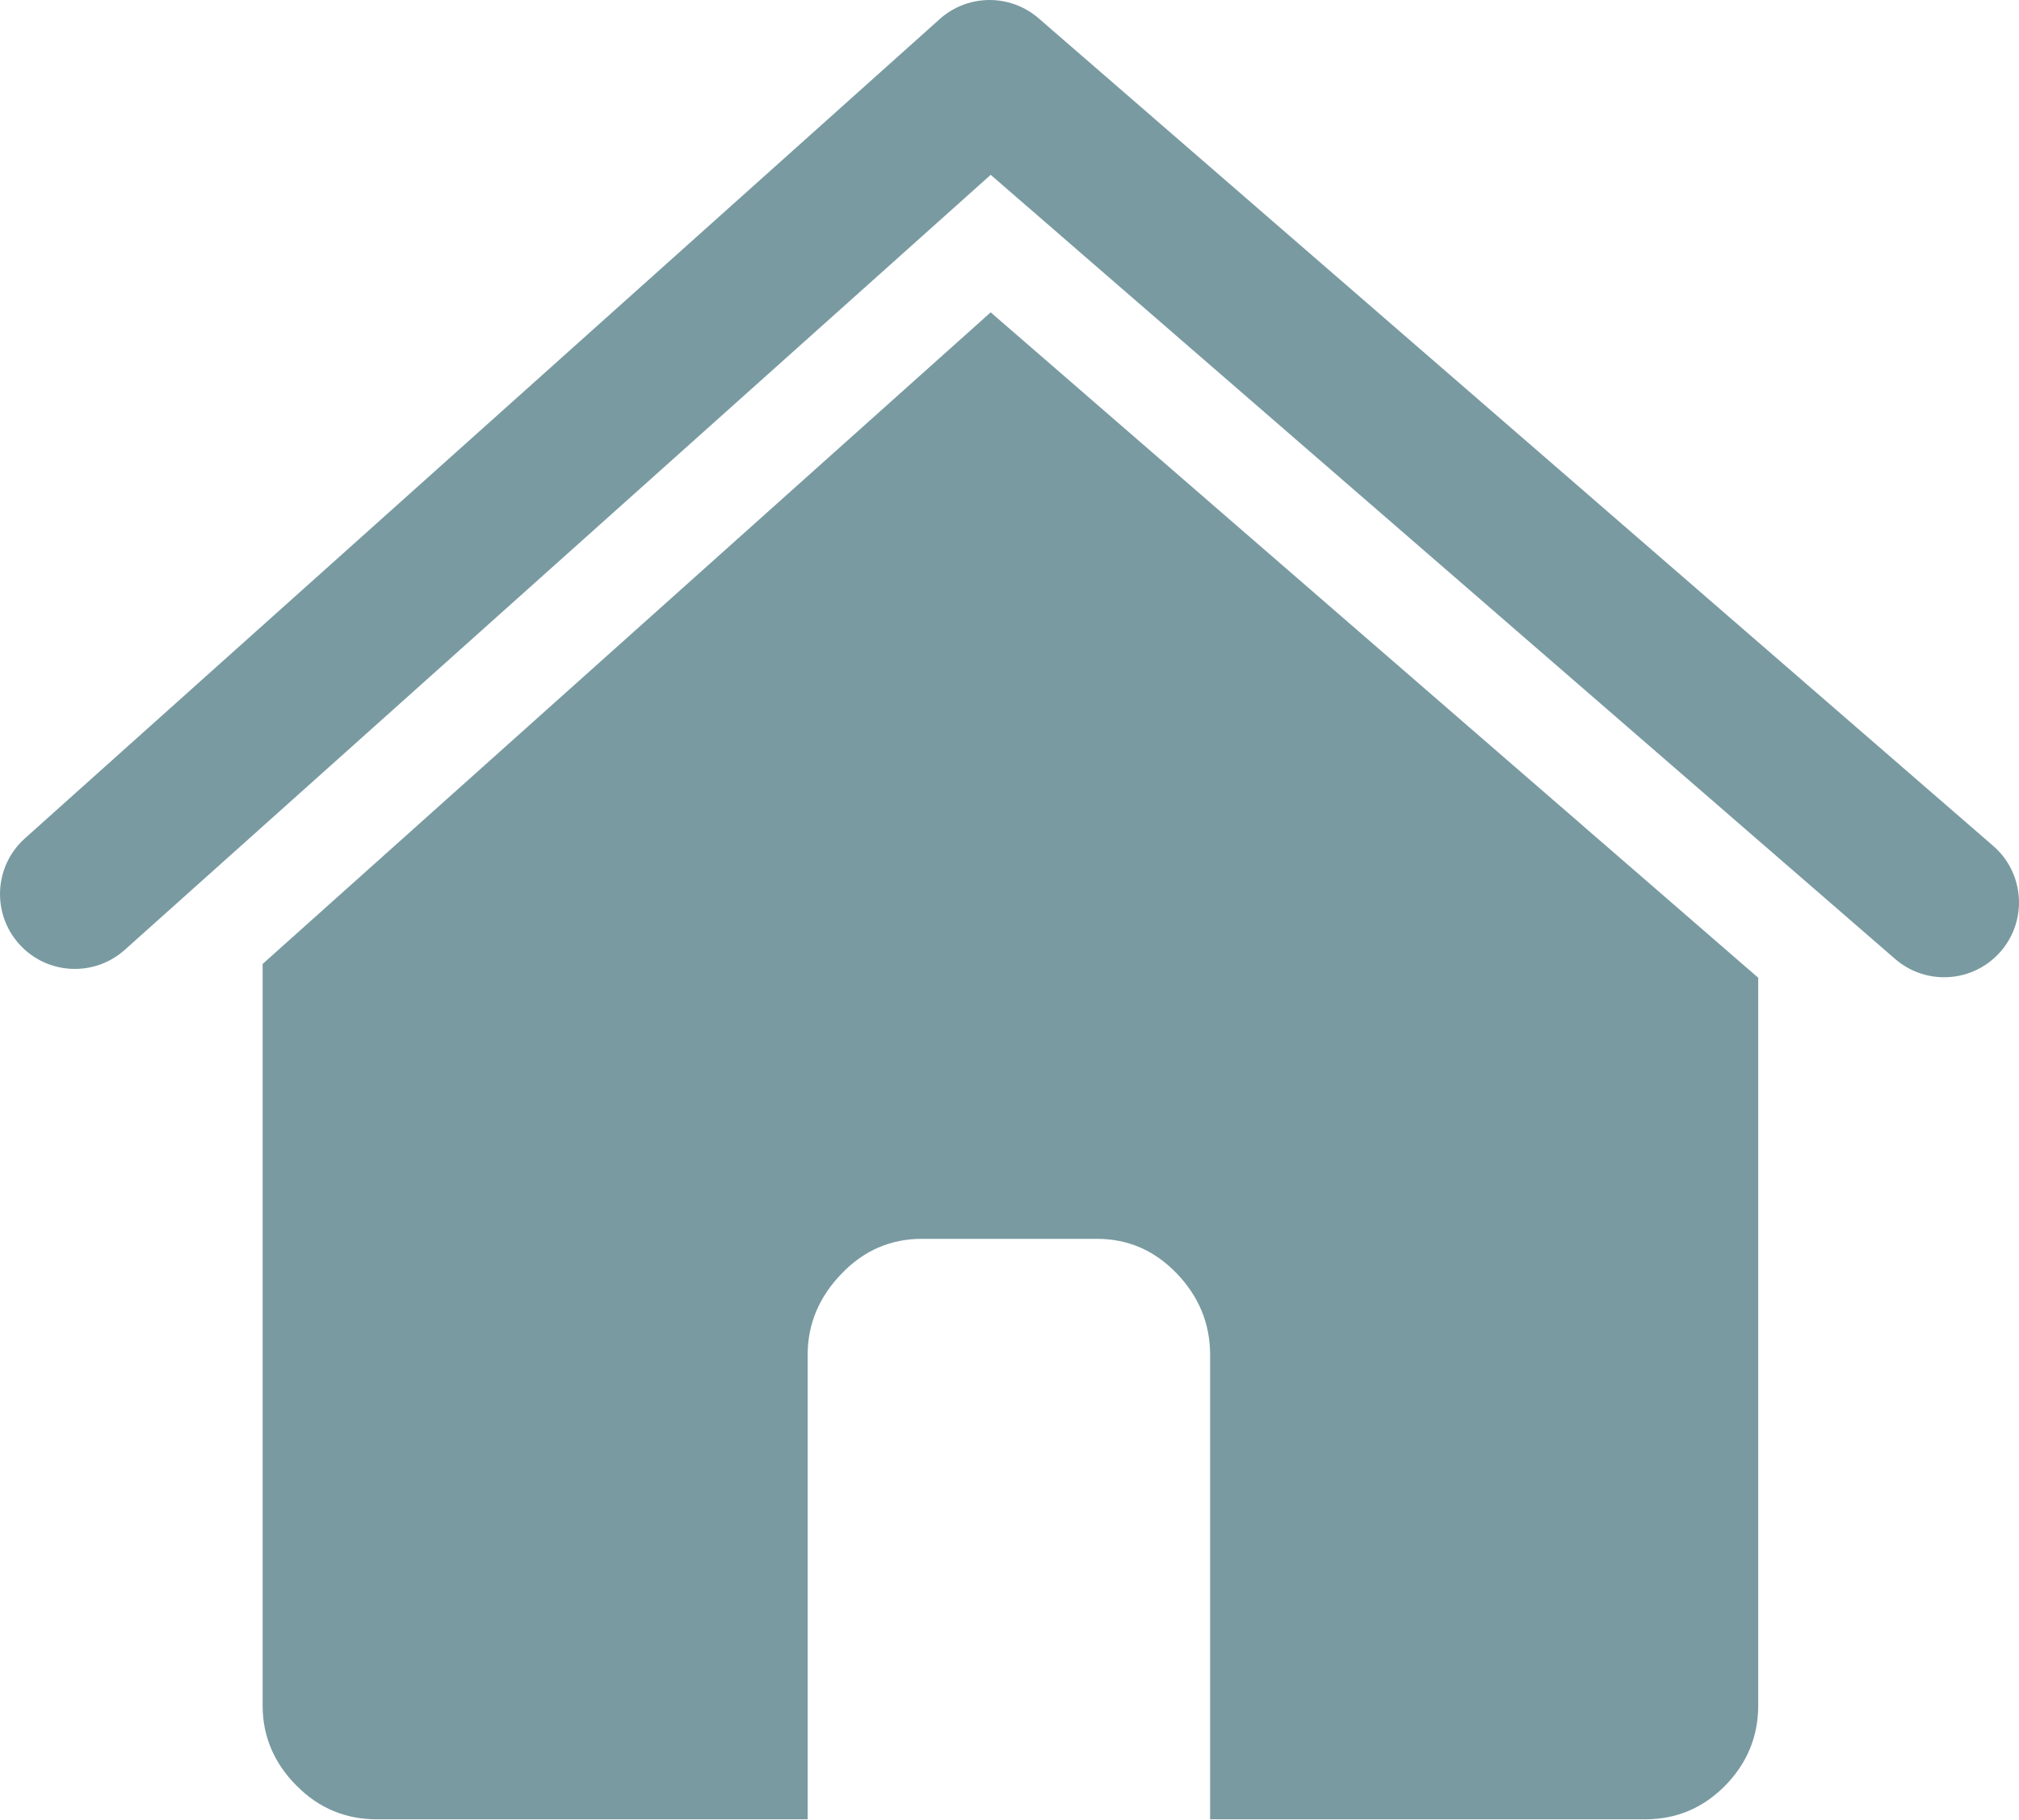
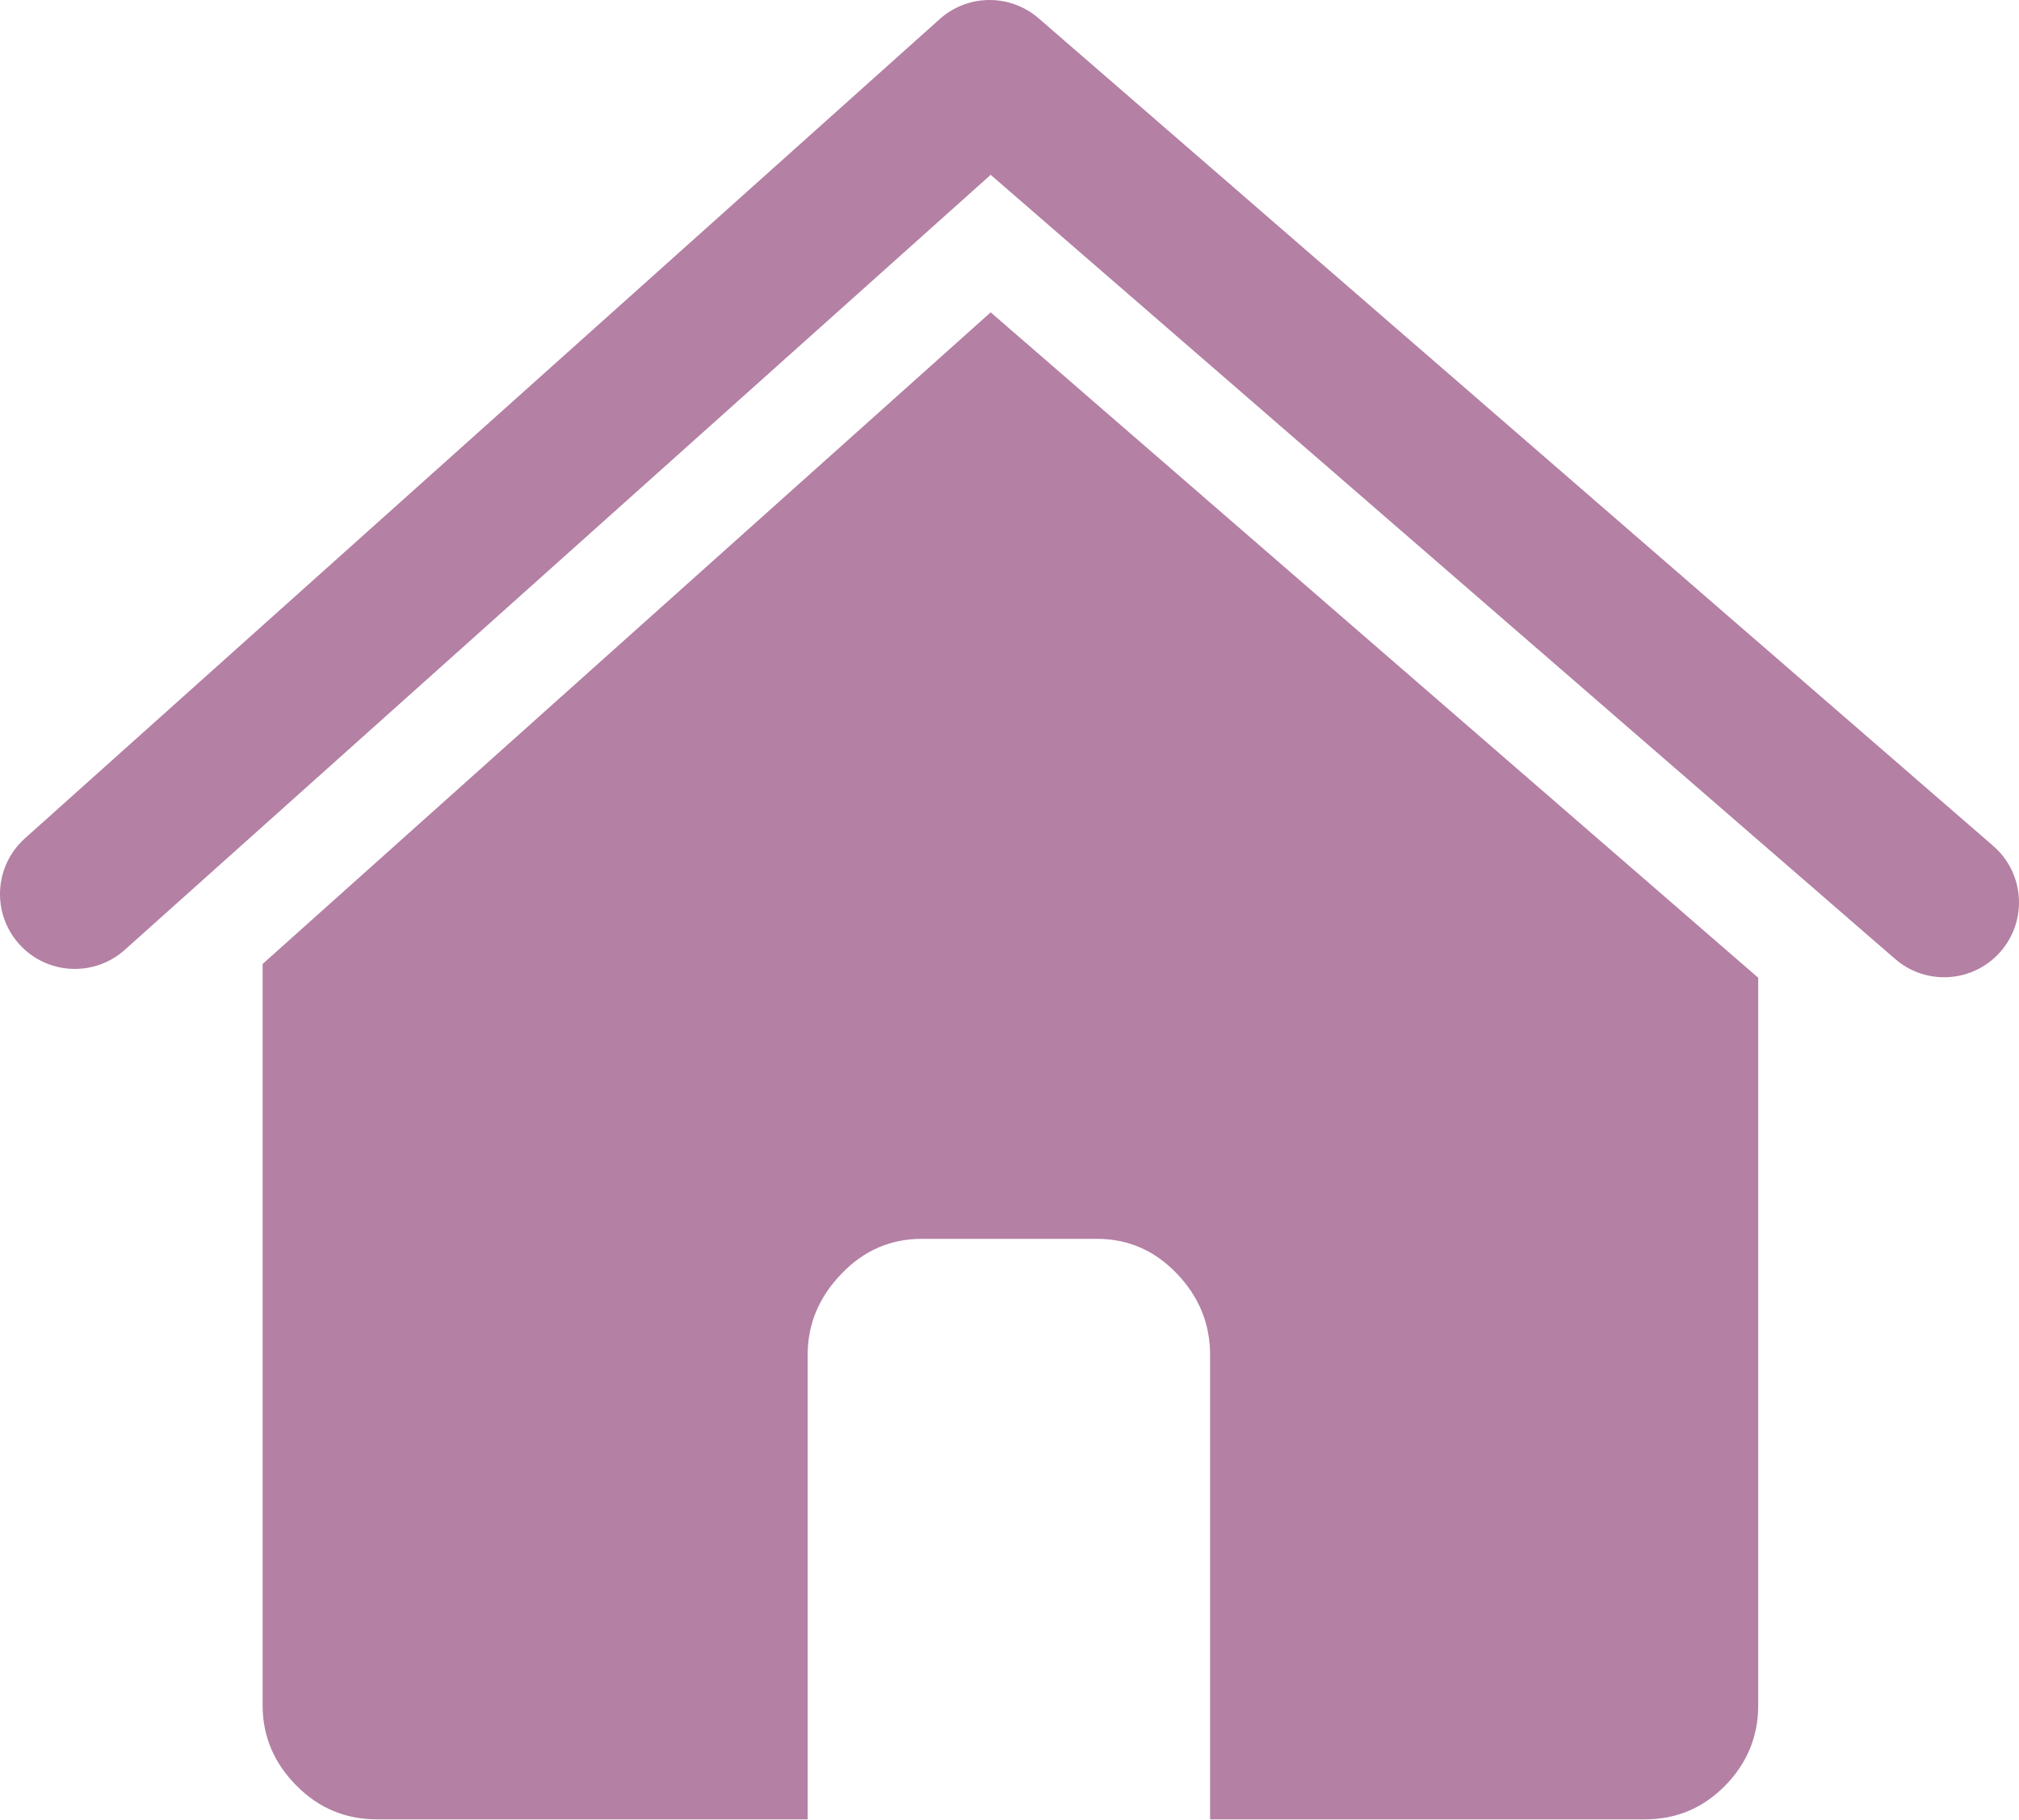
- <svg xmlns="http://www.w3.org/2000/svg" version="1.1" id="Layer_1" x="0px" y="0px" width="127.23px" height="114.668px" viewBox="0 0 127.23 114.668" enable-background="new 0 0 127.23 114.668" xml:space="preserve">
+ <svg xmlns="http://www.w3.org/2000/svg" version="1.1" id="Layer_1" x="0px" y="0px" width="127.23px" height="114.669px" viewBox="0 0 127.23 114.669" style="enable-background:new 0 0 127.23 114.669;" xml:space="preserve">
  <g>
-     <path fill="#799AA1" d="M125.604,53.316l-60.15-52.16c-1.802-1.564-4.487-1.537-6.256,0.064L1.552,52.856   c-1.932,1.748-2.079,4.73-0.331,6.661c1.747,1.933,4.729,2.08,6.661,0.332l54.548-48.83l56.993,49.421   c0.894,0.775,1.994,1.154,3.091,1.154c1.317,0,2.631-0.551,3.562-1.625C127.782,58.002,127.573,55.023,125.604,53.316z" />
-     <path fill="#799AA1" d="M16.55,60.756v46.75c0,1.935,0.729,3.632,2.142,5.047c1.401,1.416,3.099,2.115,5.05,2.115h27.154V85.387   c0-1.951,0.729-3.658,2.141-5.112c1.402-1.467,3.098-2.194,5.05-2.194h11.029c1.977,0,3.646,0.729,5.051,2.194   c1.39,1.454,2.089,3.161,2.089,5.112v29.281h27.401c1.975,0,3.645-0.699,5.049-2.115c1.39-1.415,2.09-3.112,2.09-5.047V61.625   L62.429,19.686L16.55,60.756z" />
+     <path style="fill:#b480a4;" d="M125.604,53.316l-60.15-52.16c-1.802-1.564-4.487-1.537-6.256,0.064L1.552,52.856   c-1.932,1.748-2.08,4.73-0.332,6.661c1.748,1.932,4.73,2.08,6.662,0.332l54.547-48.83l56.994,49.421   c0.893,0.775,1.994,1.154,3.09,1.154c1.318,0,2.631-0.551,3.562-1.625C127.782,58.002,127.573,55.023,125.604,53.316z" />
+     <path style="fill:#b480a4;" d="M16.55,60.756v46.75c0,1.935,0.729,3.632,2.141,5.047c1.402,1.416,3.099,2.116,5.05,2.116h27.154   V85.387c0-1.951,0.729-3.658,2.141-5.112c1.402-1.467,3.098-2.194,5.05-2.194h11.029c1.977,0,3.646,0.728,5.051,2.194   c1.389,1.454,2.089,3.161,2.089,5.112v29.282h27.401c1.975,0,3.645-0.7,5.049-2.116c1.389-1.415,2.09-3.112,2.09-5.047V61.625   L62.429,19.686L16.55,60.756z" />
  </g>
</svg>
